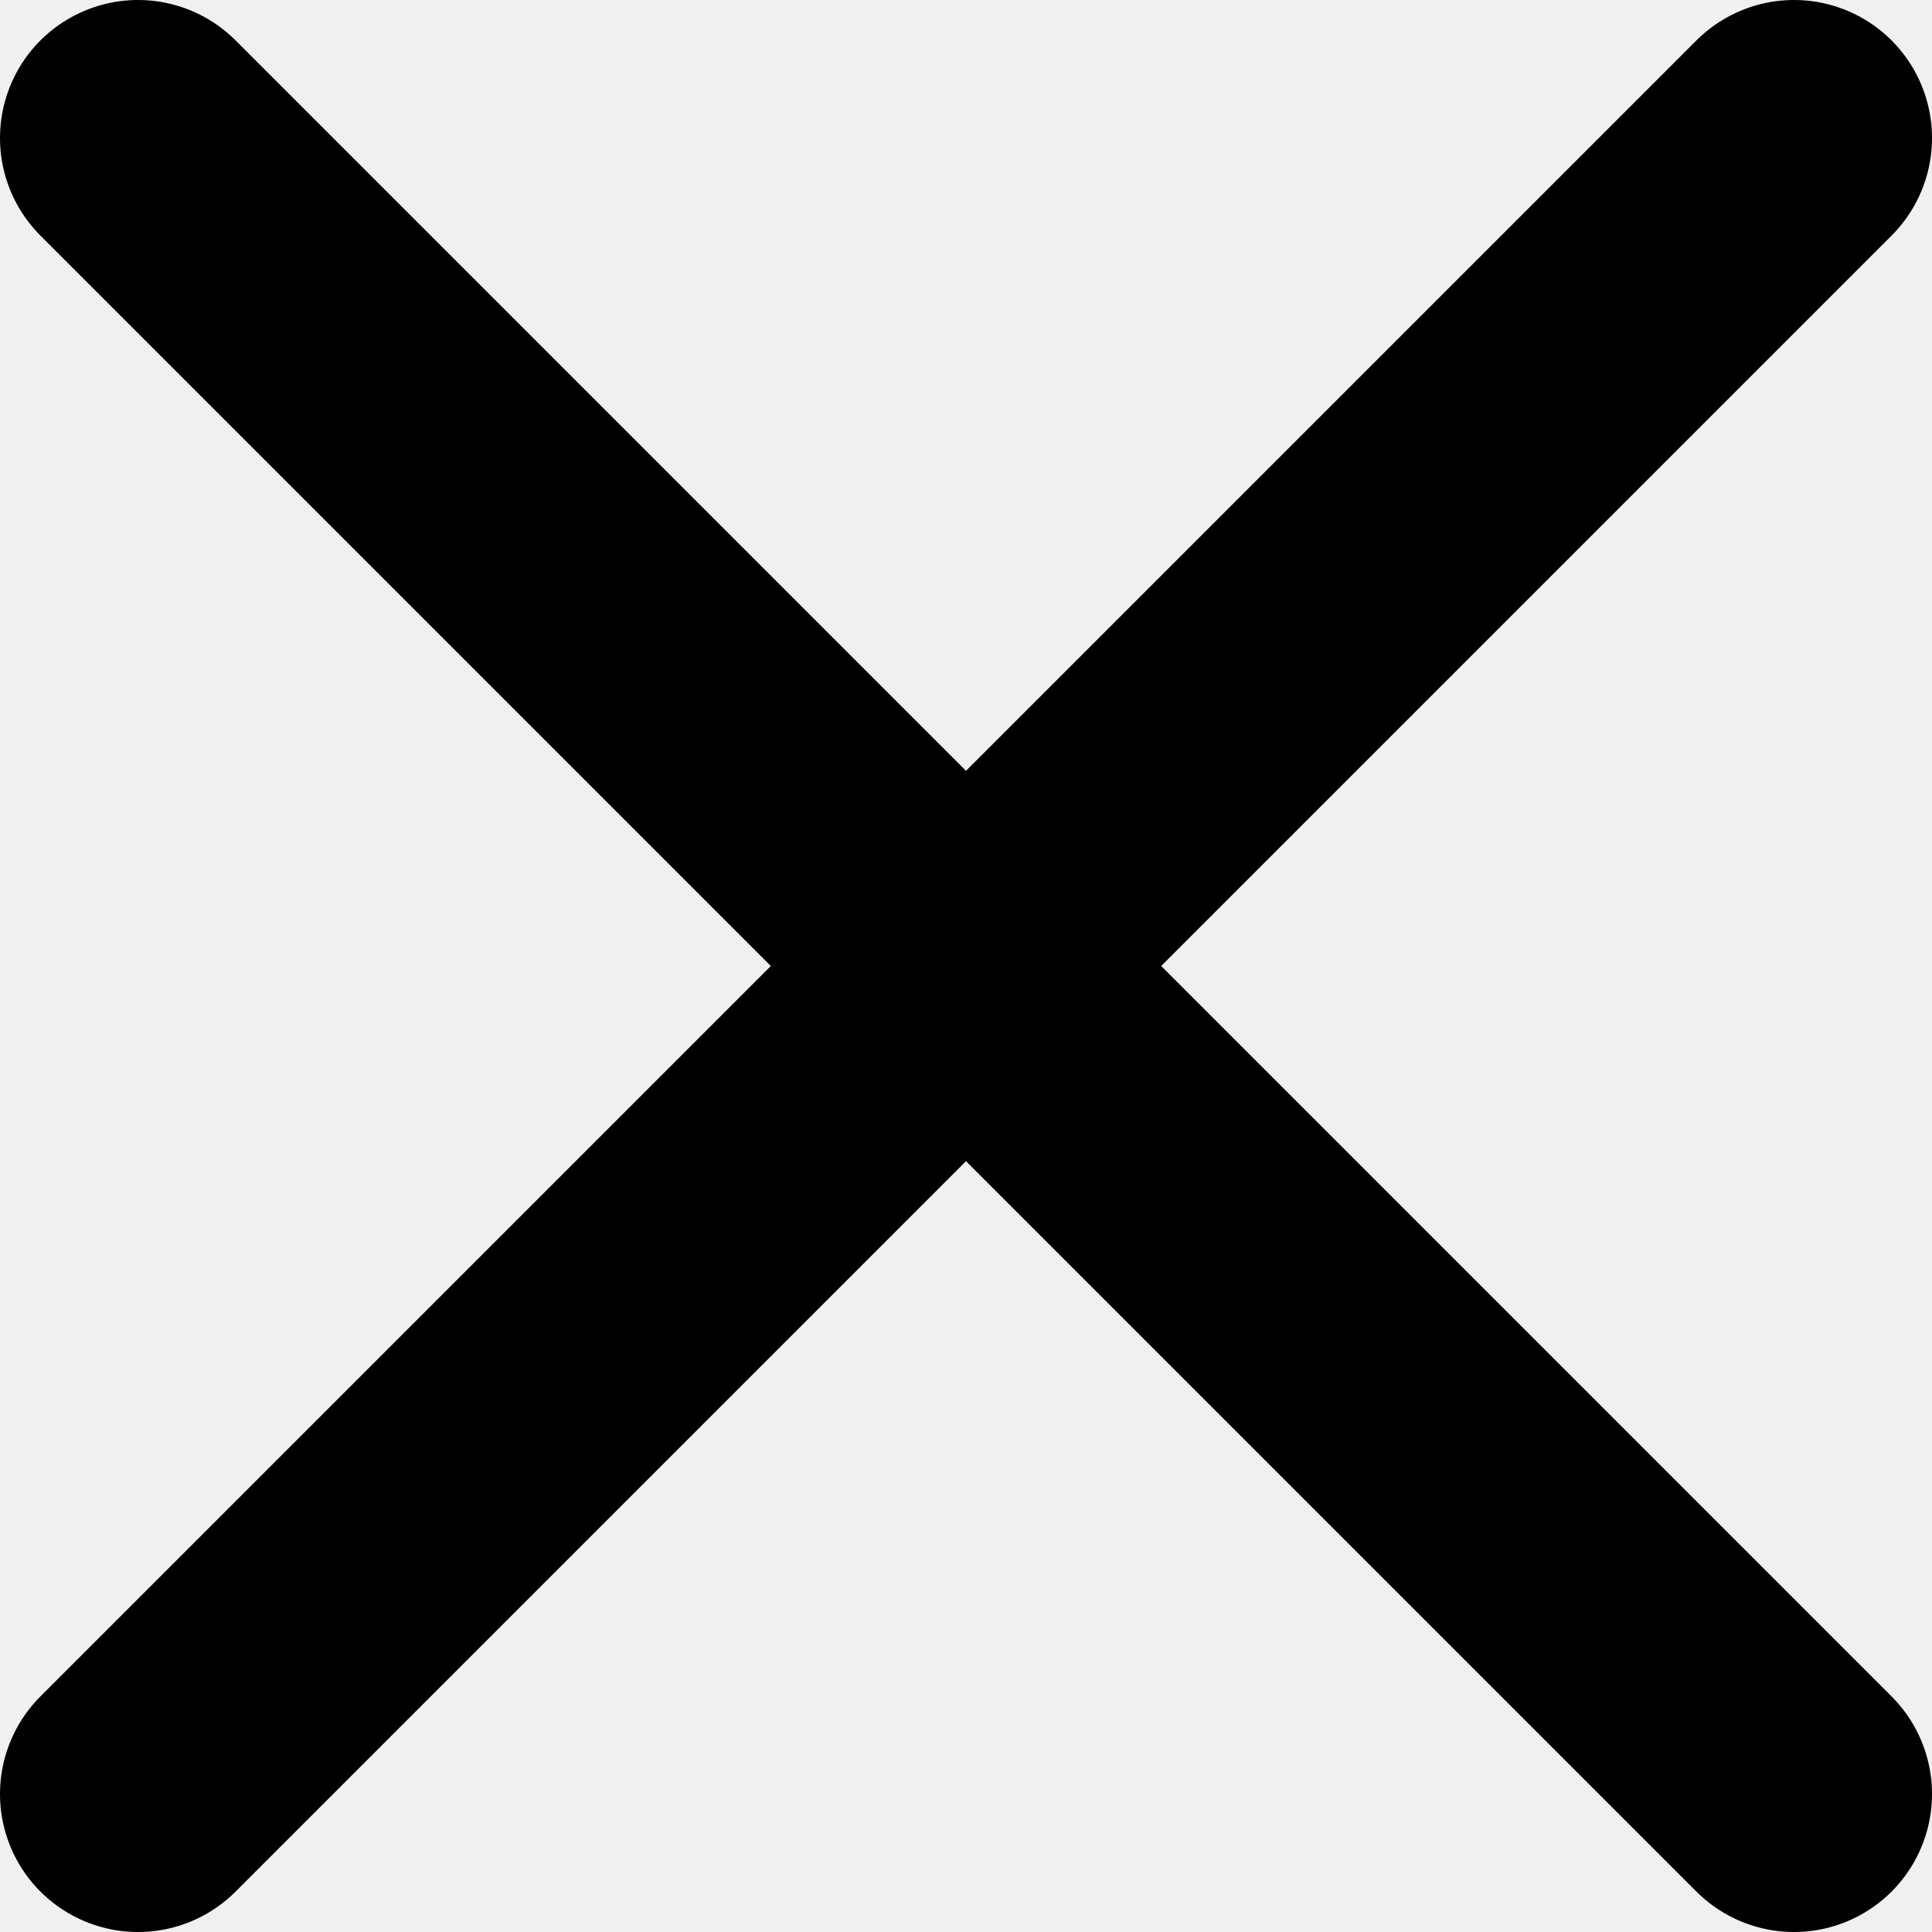
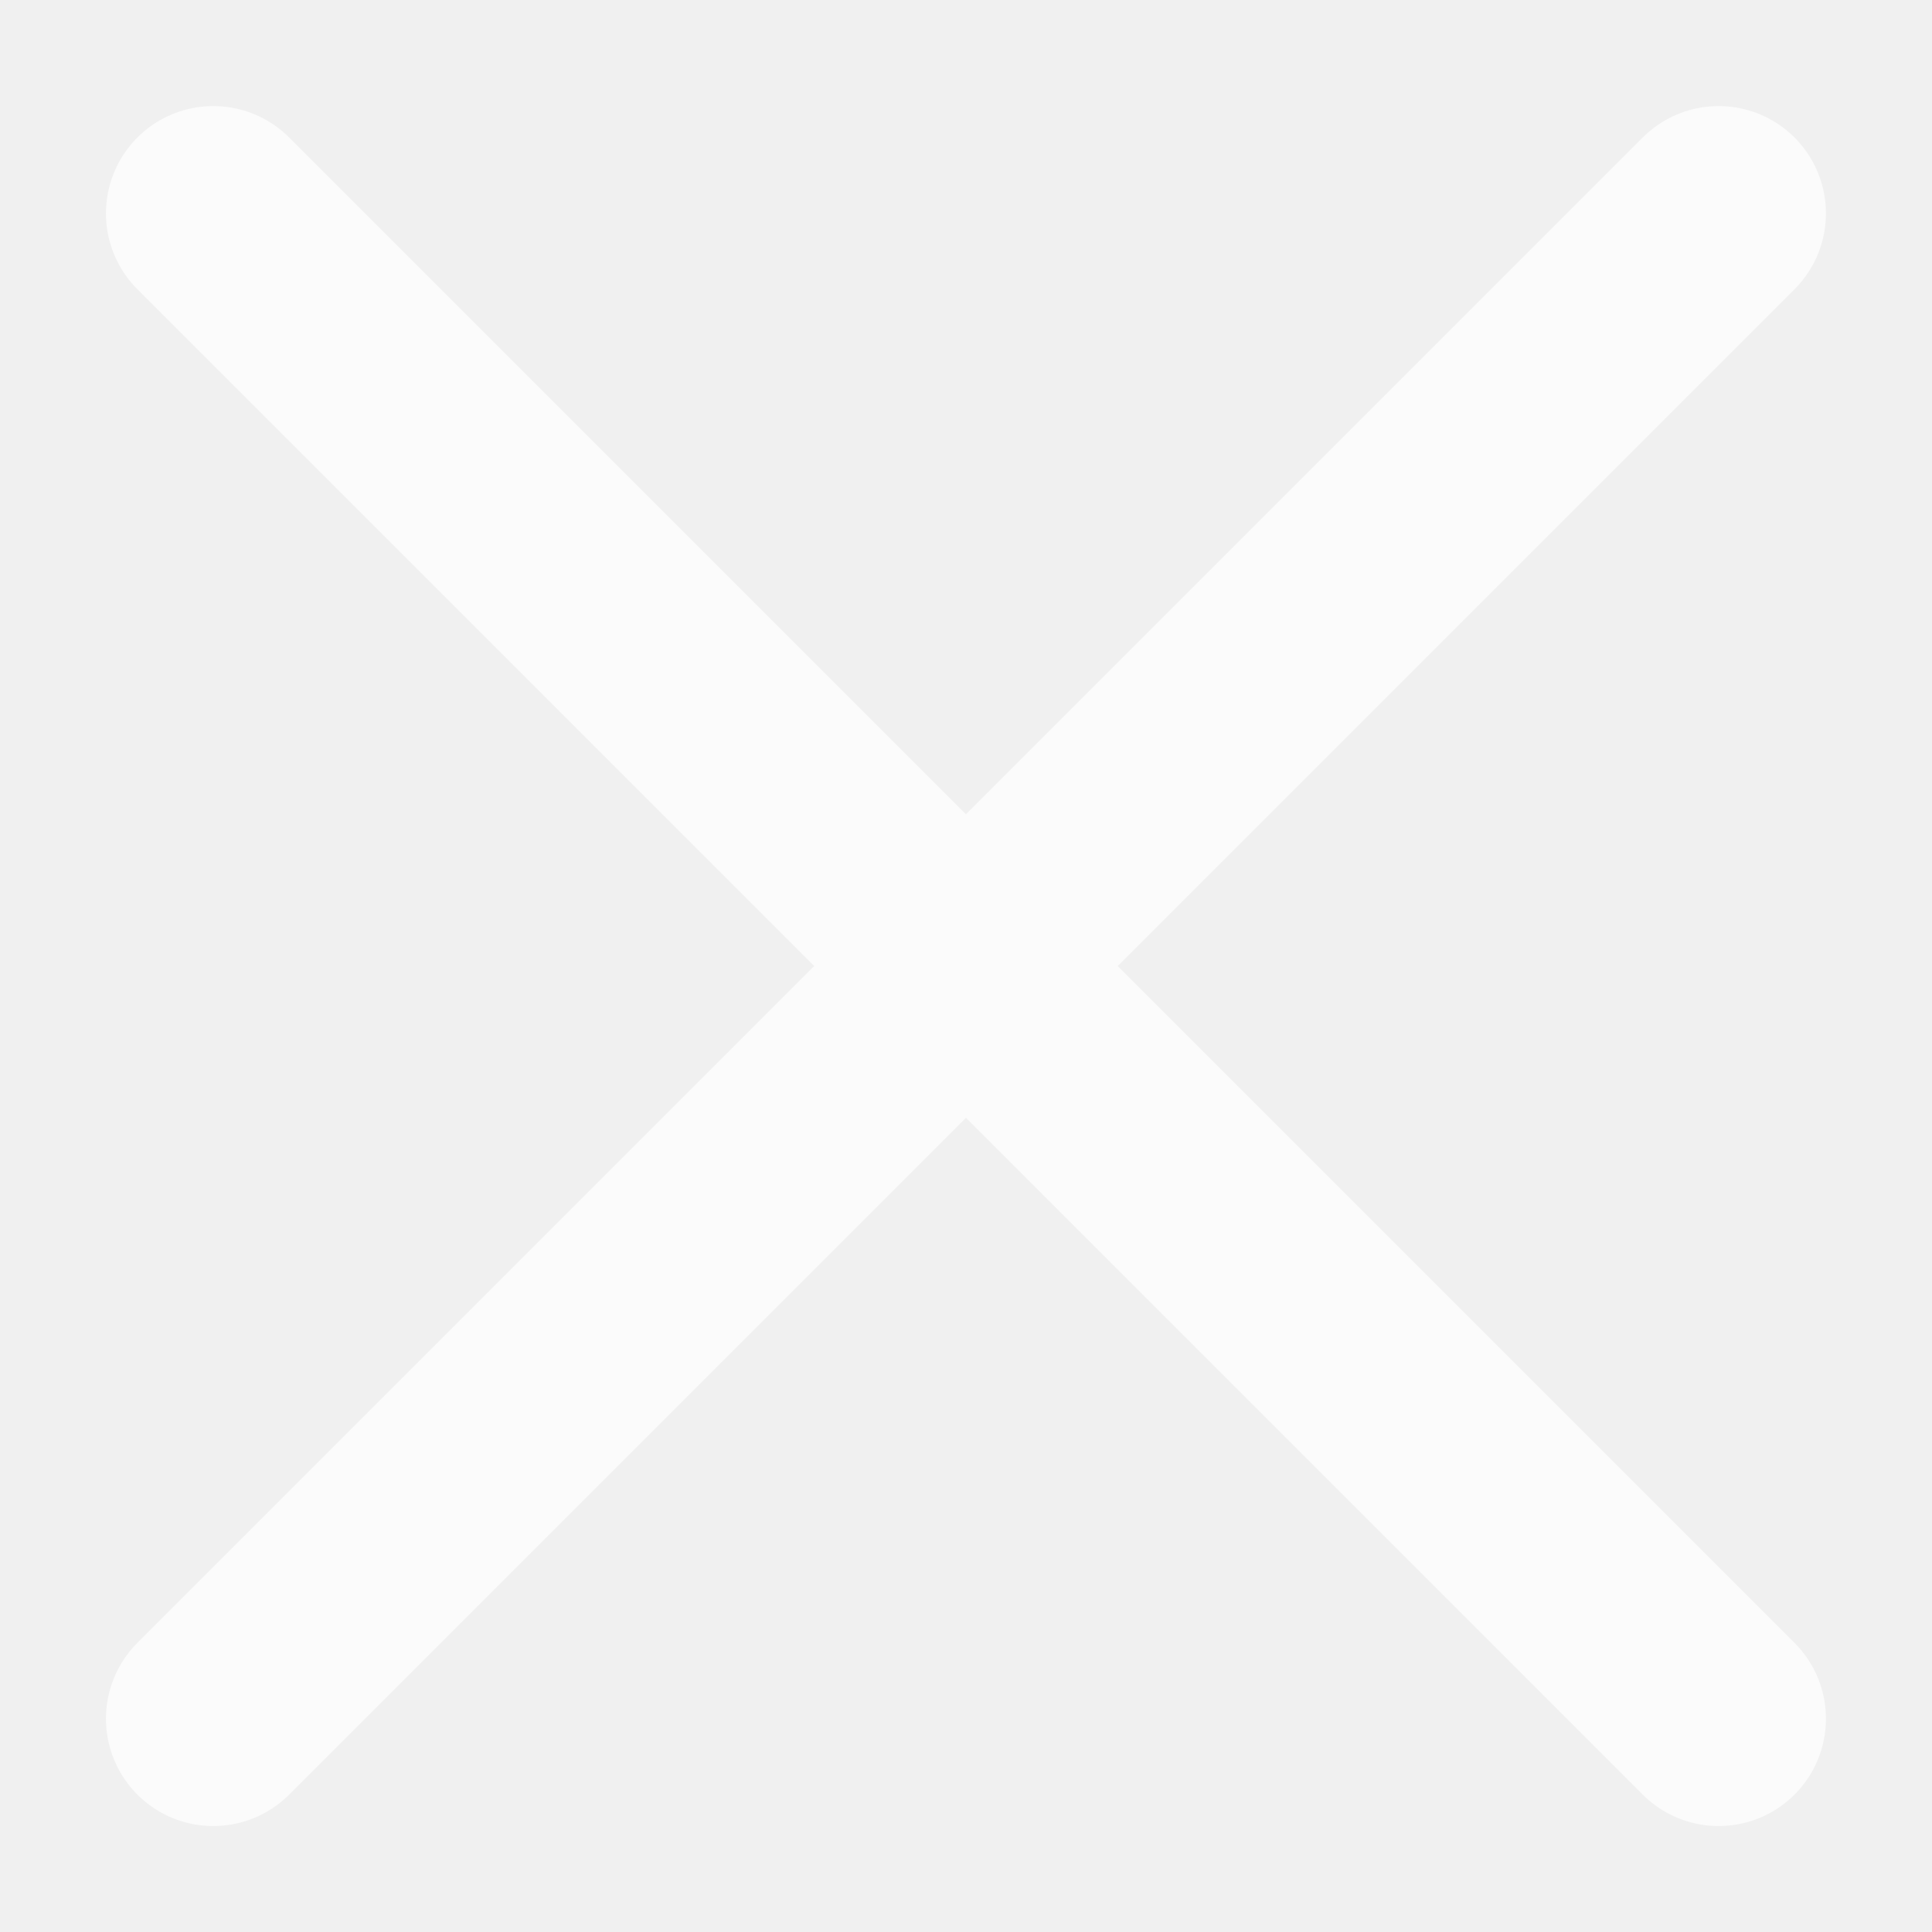
- <svg xmlns="http://www.w3.org/2000/svg" width="14" height="14" viewBox="0 0 14 14" fill="none">
-   <path d="M13 1L1 13M1 1L13 13" stroke="black" stroke-width="2" stroke-linecap="round" stroke-linejoin="round" />
+ <svg xmlns="http://www.w3.org/2000/svg" width="18" height="18" viewBox="0 0 18 18" fill="none">
+   <path opacity="0.7" d="M1.987 1.988L16.012 16.013M1.987 16.013L16.012 1.988" stroke="white" stroke-width="2" stroke-linecap="round" stroke-linejoin="round" />
</svg>
